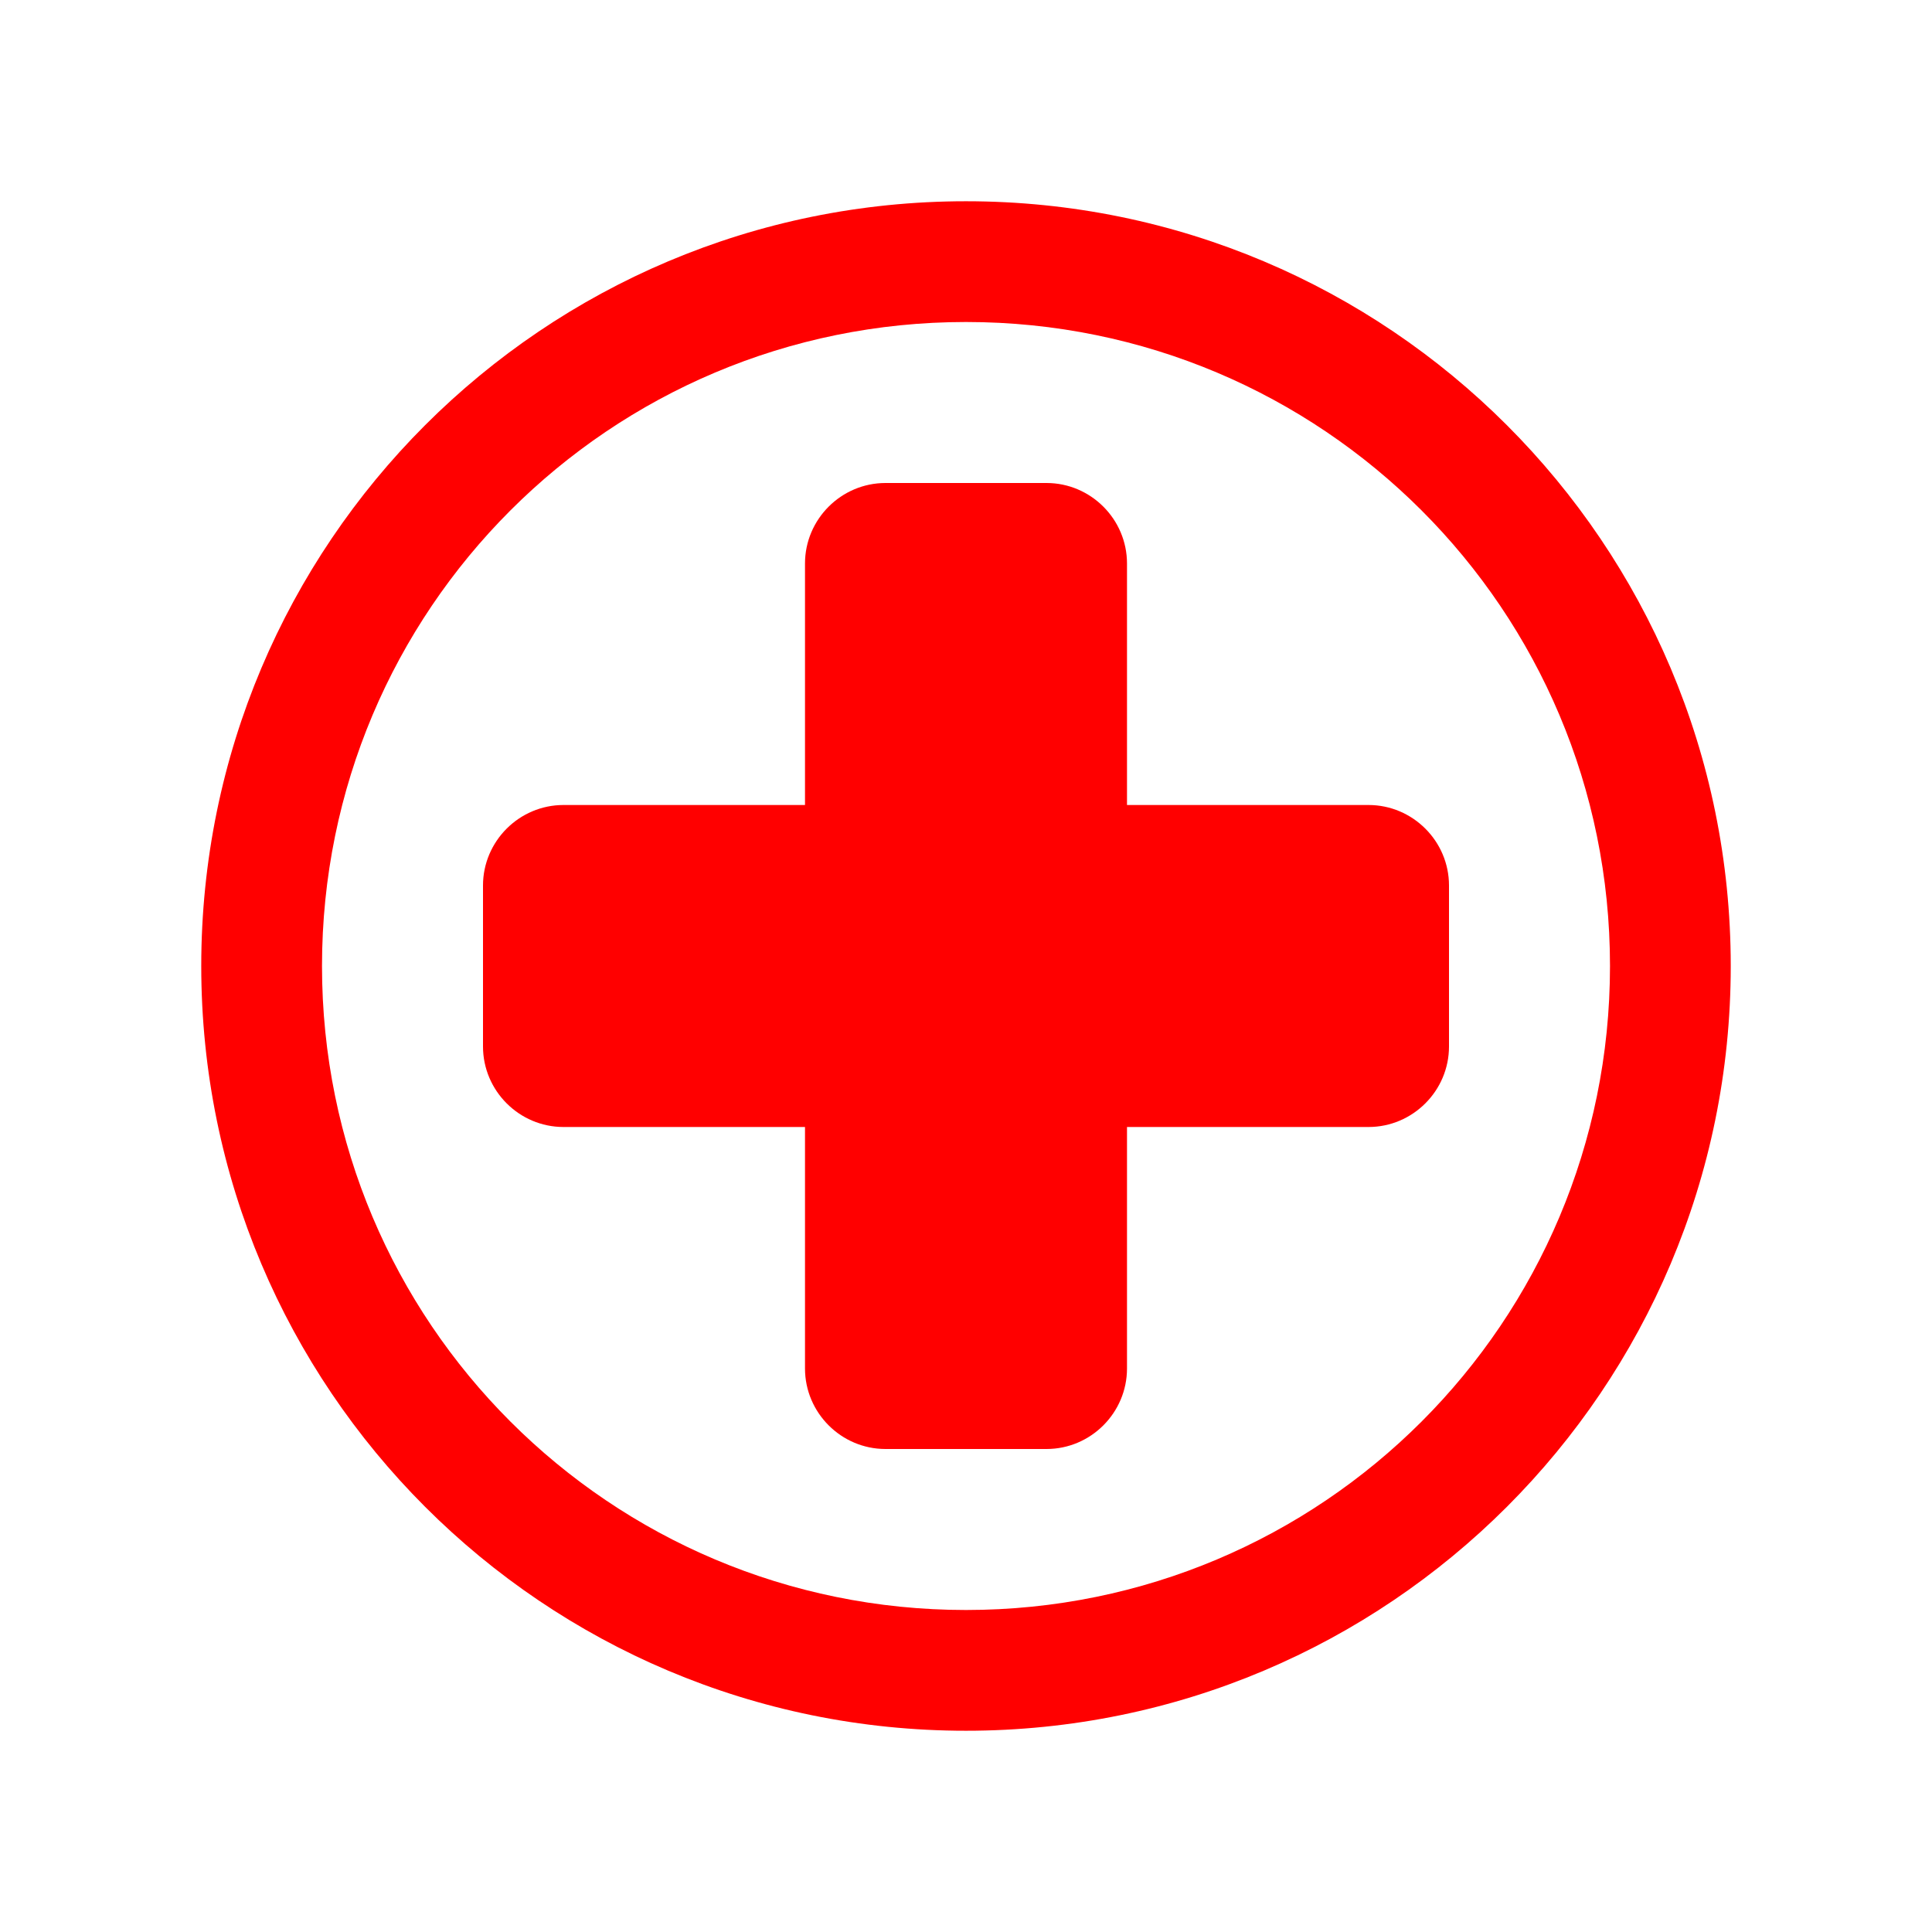
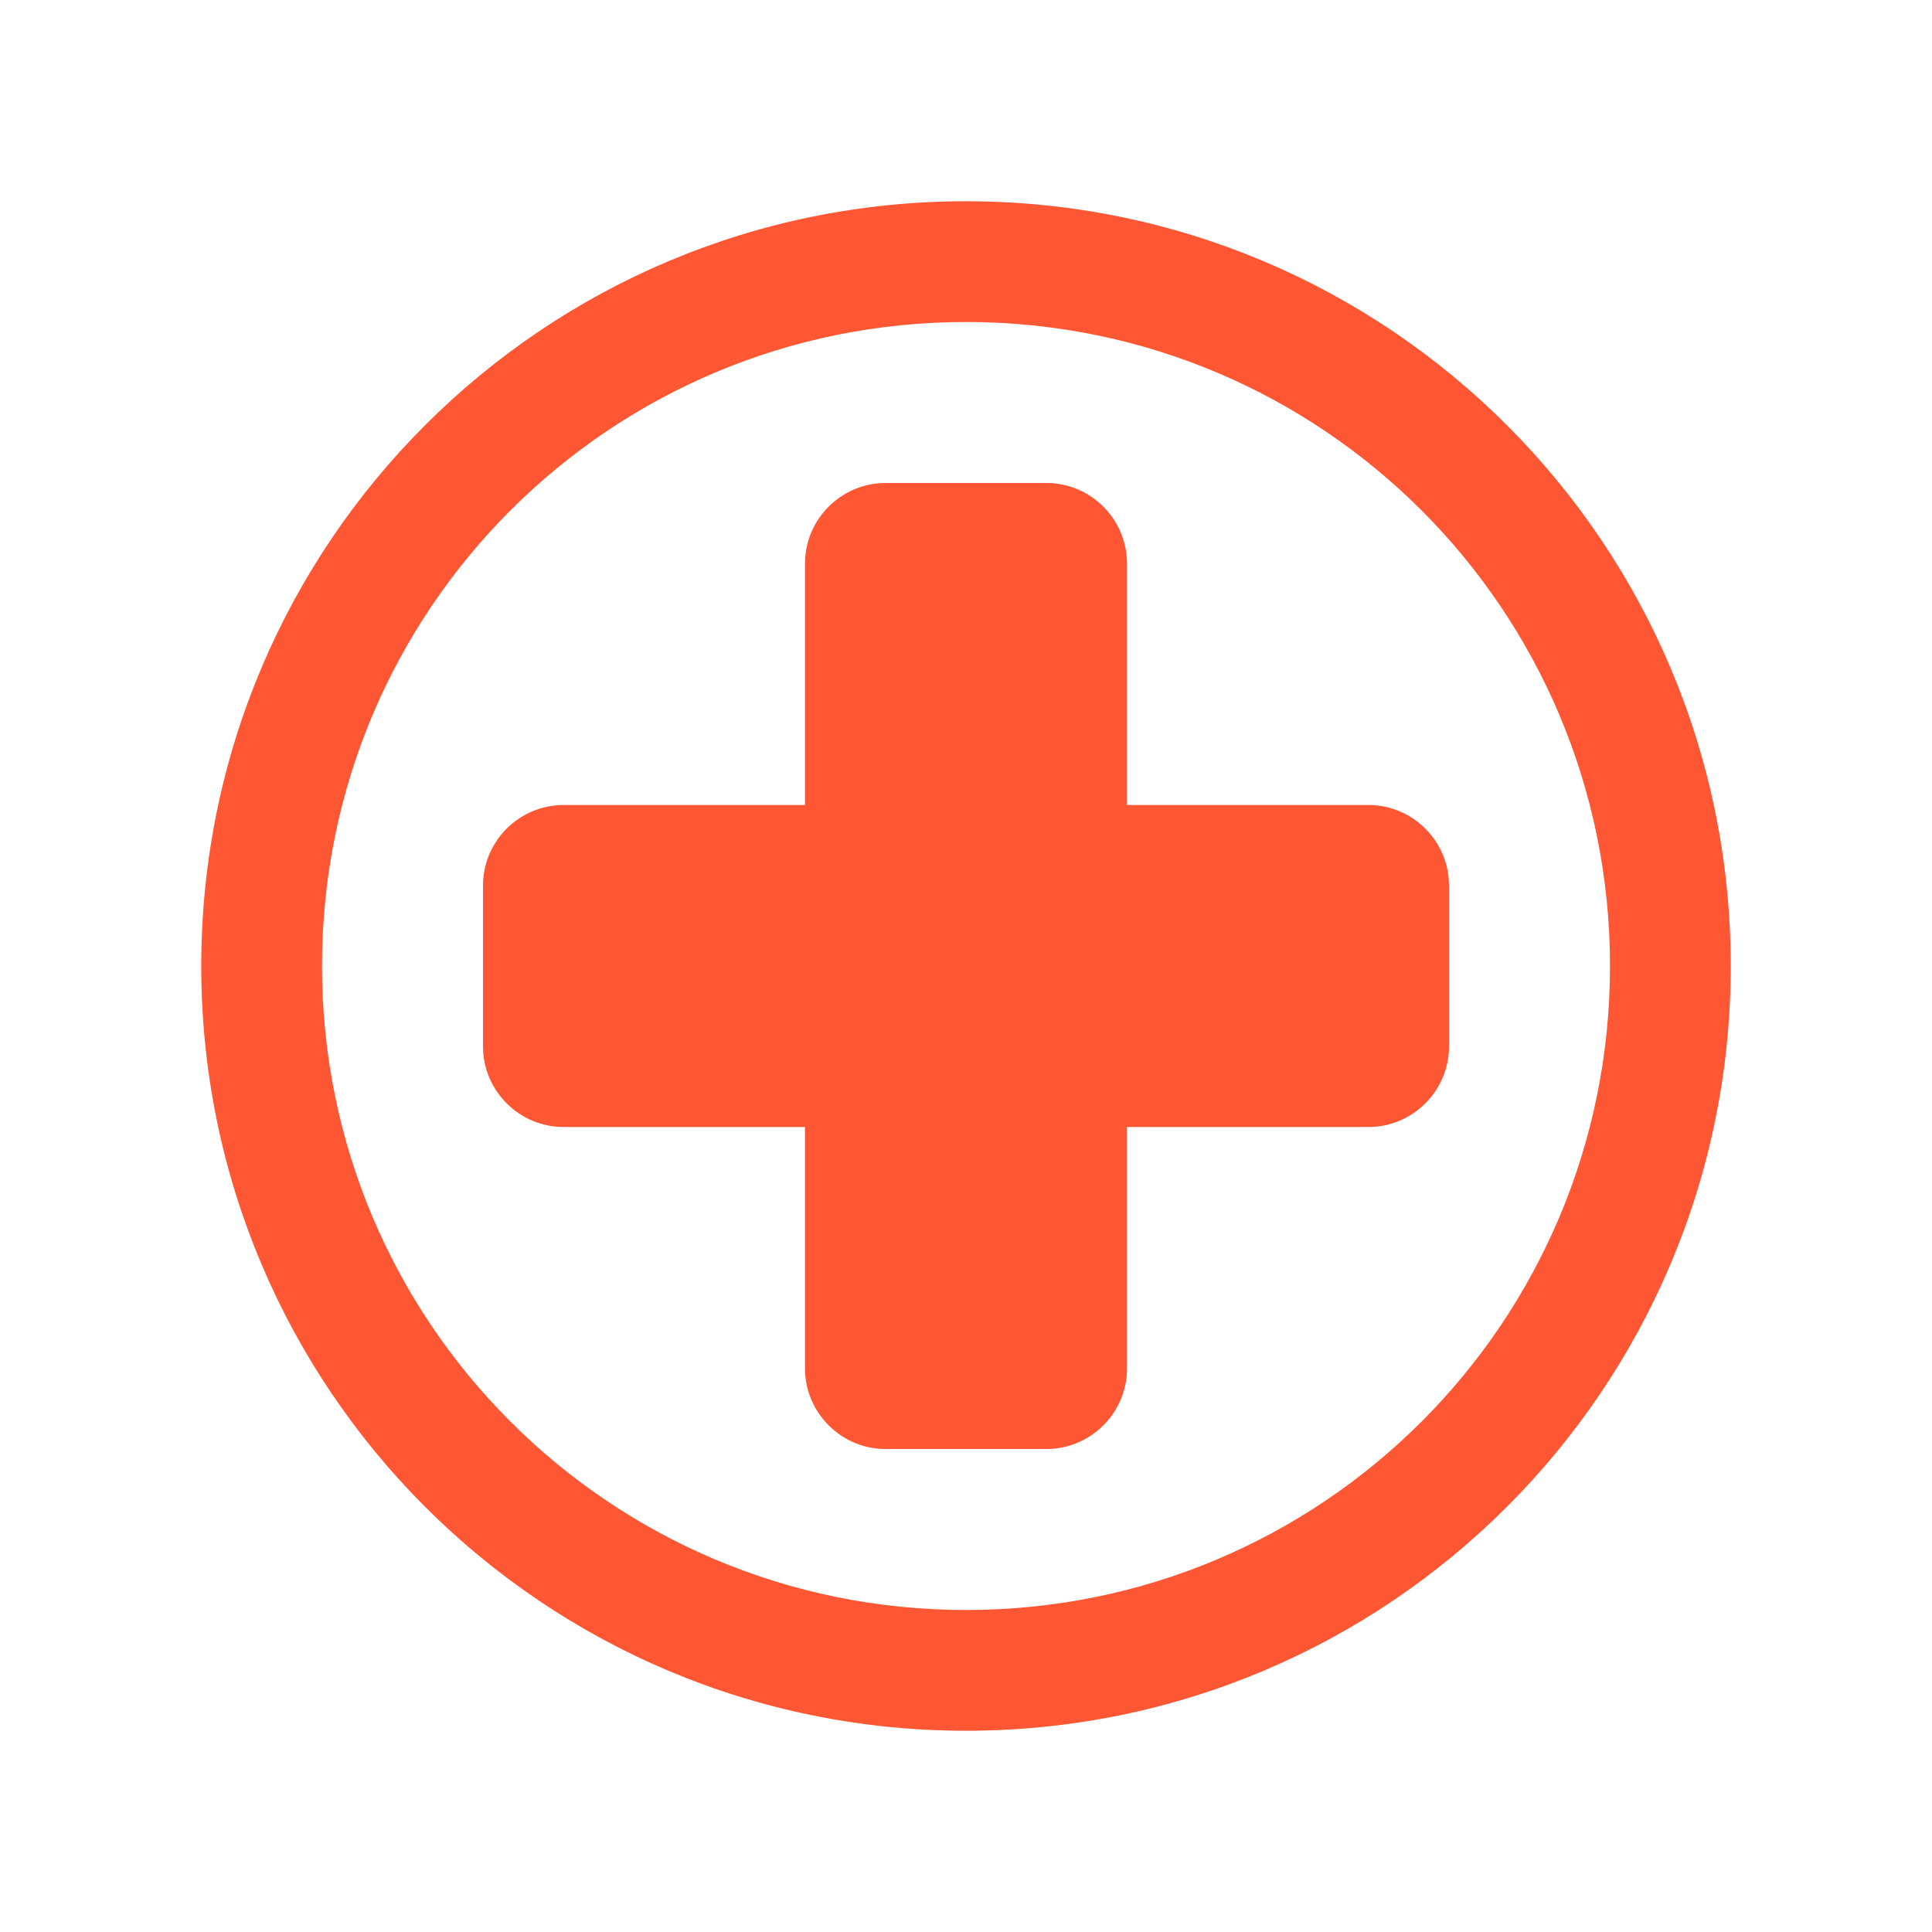
<svg xmlns="http://www.w3.org/2000/svg" width="96" height="96" xml:space="preserve" overflow="hidden">
-   <g transform="translate(-136 -75)">
-     <path d="M184 91C166.3 91 152 105.3 152 123 152 140.7 166.3 155 184 155 201.7 155 216 140.7 216 123 216 105.3 201.7 91 184 91ZM184 161C163 161 146 144 146 123 146 102 163 85 184 85 205 85 222 102 222 123 222 144 205 161 184 161Z" fill="#FF0000" />
-     <path d="M204 115 192 115 192 103C192 100.8 190.2 99 188 99L180 99C177.8 99 176 100.8 176 103L176 115 164 115C161.8 115 160 116.8 160 119L160 127C160 129.2 161.8 131 164 131L176 131 176 143C176 145.2 177.8 147 180 147L188 147C190.2 147 192 145.2 192 143L192 131 204 131C206.2 131 208 129.2 208 127L208 119C208 116.8 206.2 115 204 115Z" fill="#FF0000" />
+   <g transform="translate(7 5)">
+     <path d="M41 11C23.3 11 9 25.3 9 43 9 60.7 23.3 75 41 75 58.7 75 73 60.7 73 43 73 25.3 58.7 11 41 11ZM41 81C20 81 3 64 3 43 3 22 20 5 41 5 62 5 79 22 79 43 79 64 62 81 41 81Z" fill="#FF5733" />
+     <path d="M61 35 49 35 49 23C49 20.8 47.2 19 45 19L37 19C34.8 19 33 20.8 33 23L33 35 21 35C18.8 35 17 36.8 17 39L17 47C17 49.2 18.8 51 21 51L33 51 33 63C33 65.2 34.8 67 37 67L45 67C47.2 67 49 65.2 49 63L49 51 61 51C63.2 51 65 49.2 65 47L65 39C65 36.8 63.2 35 61 35Z" fill="#FF5733" />
  </g>
</svg>
